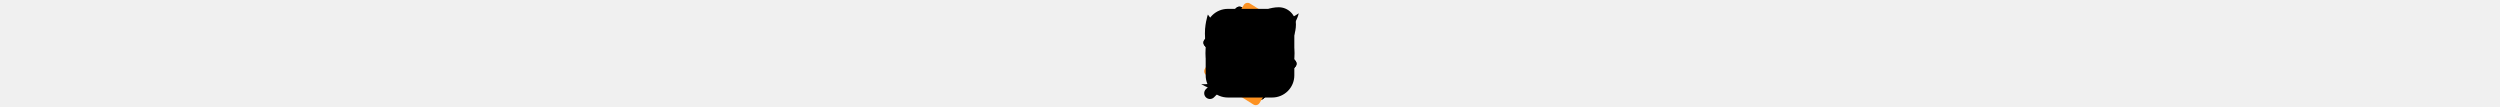
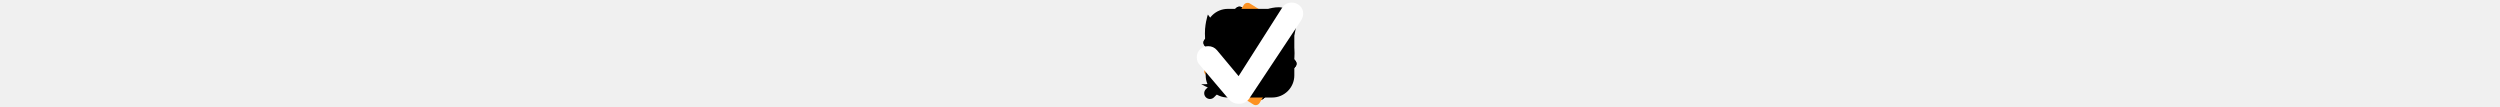
<svg xmlns="http://www.w3.org/2000/svg" viewBox="0 0 752 32">
  <svg id="spoon-icon" x="0" y="0" viewBox="0 0 32 32">
    <path d="M15.451 14.106a5.154 5.154 0 0 1-1.177-3.282c0-4.324 5.181-8.642 10.362-8.642a5.183 5.183 0 0 1 5.181 5.182c0 5.182-4.318 10.364-8.646 10.364a5.151 5.151 0 0 1-3.281-1.177L5.132 29.312a1.73 1.73 0 0 1-2.445-2.445l12.764-12.761z" />
  </svg>
  <svg id="coin-icon" x="0" y="0" viewBox="0 0 32 32">
    <path d="M16 2.667c-7.333 0-13.333 6-13.333 13.333s6 13.333 13.333 13.333 13.333-6 13.333-13.333S23.333 2.667 16 2.667zm0 24c-5.867 0-10.667-4.8-10.667-10.667S10.133 5.333 16 5.333 26.667 10.133 26.667 16 21.867 26.667 16 26.667z" />
    <path d="M17.733 14.667h-3.467c-.667 0-1.2-.533-1.2-1.2s.533-1.2 1.2-1.2h4.933c.8 0 1.333-.533 1.333-1.333s-.533-1.333-1.333-1.333h-1.867v-1.2c0-.8-.533-1.333-1.333-1.333s-1.333.533-1.333 1.333v1.2h-.4c-2.133 0-3.867 1.733-3.867 3.867s1.733 3.867 3.867 3.867h3.333c.667 0 1.2.533 1.2 1.2s-.533 1.2-1.2 1.2h-4.933c-.8 0-1.333.533-1.333 1.333s.533 1.333 1.333 1.333h2v1.2c0 .8.533 1.333 1.333 1.333s1.333-.533 1.333-1.333v-1.2h.4c2.133 0 3.867-1.733 3.867-3.867s-1.733-3.867-3.867-3.867z" />
  </svg>
  <svg id="choco-bar-icon" x="0" y="0" viewBox="0 0 32 32">
    <path d="m13.822 2.413 7.527 7.536.08-.08a.856.856 0 0 1 1.184-.013l.873.873c.305.305.315.77.083 1.094l-.004.007-.143.192 6.16 6.16c.55.55.55 1.43 0 1.98l-9.43 9.43c-.55.55-1.43.55-1.98 0l-4.447-4.447a.853.853 0 0 1-.612.317.842.842 0 0 1-.644-.246l-2.6-2.6a.856.856 0 0 1-.013-1.184l.006-.007.077-.076-7.527-7.527c-.55-.55-.55-1.43 0-1.98l9.43-9.43c.55-.55 1.43-.55 1.98 0v.001zm6.582 8.48-1.756-1.755a.59.59 0 0 0-.85 0l-3.58 3.58a.621.621 0 0 0-.179.43.602.602 0 0 0 .179.43l1.749 1.749.61-.61-1.565-1.565 3.21-3.22 1.569 1.574.613-.613zm-5.076 5.072-1.754-1.754a.59.59 0 0 0-.85 0l-3.59 3.59c-.24.23-.24.61 0 .85l1.752 1.752.616-.616-1.57-1.564 3.22-3.21 1.564 1.563.612-.611zM8.822 8.193l3.58 3.58c.24.24.62.24.85-.01l3.58-3.58a.57.57 0 0 0 .18-.42h.01c0-.15-.06-.31-.18-.43l-3.58-3.58a.602.602 0 0 0-.86 0l-3.58 3.59c-.24.23-.24.61 0 .85zm-5.07 5.07 3.58 3.58c.24.24.62.24.85 0l3.58-3.58a.578.578 0 0 0 .18-.43h.01c0-.16-.06-.31-.18-.43l-3.58-3.58a.59.59 0 0 0-.85 0l-3.59 3.59c-.24.23-.24.61 0 .85zm6.933 8.754 2.362 2.363 9.636-13.04-.655-.655-11.343 11.332z" />
    <path d="m13.822 2.413 7.527 7.536.08-.08a.856.856 0 0 1 1.184-.013l.873.873c.305.305.315.77.083 1.094l-.004.007-.143.192 6.16 6.16c.55.55.55 1.43 0 1.98l-9.43 9.43c-.55.55-1.43.55-1.98 0l-4.447-4.447a.853.853 0 0 1-.612.317.842.842 0 0 1-.644-.246l-2.6-2.6a.856.856 0 0 1-.013-1.184l.006-.007.077-.076-7.527-7.527c-.55-.55-.55-1.43 0-1.98l9.43-9.43c.55-.55 1.43-.55 1.98 0v.001zm6.582 8.48-1.756-1.755a.59.59 0 0 0-.85 0l-3.58 3.58a.621.621 0 0 0-.179.43.602.602 0 0 0 .179.43l1.749 1.749.61-.61-1.565-1.565 3.21-3.22 1.569 1.574.613-.613zm-5.076 5.072-1.754-1.754a.59.59 0 0 0-.85 0l-3.59 3.59c-.24.23-.24.61 0 .85l1.752 1.752.616-.616-1.57-1.564 3.22-3.21 1.564 1.563.612-.611zM8.822 8.193l3.58 3.58c.24.24.62.24.85-.01l3.58-3.58a.57.57 0 0 0 .18-.42h.01c0-.15-.06-.31-.18-.43l-3.58-3.58a.602.602 0 0 0-.86 0l-3.58 3.59c-.24.23-.24.61 0 .85zm-5.07 5.07 3.58 3.58c.24.24.62.24.85 0l3.58-3.58a.578.578 0 0 0 .18-.43h.01c0-.16-.06-.31-.18-.43l-3.58-3.58a.59.59 0 0 0-.85 0l-3.59 3.59c-.24.23-.24.61 0 .85zm6.933 8.754 2.362 2.363 9.636-13.04-.655-.655-11.343 11.332z" />
  </svg>
  <svg id="chocolate-icon" x="0" y="0" viewBox="0 0 32 32">
    <path fill="#fcf1e0" d="M3.944 20.076 14.721 2.652l.64-.674 8.236 5.491.056 3.314 2.01 3.28-8.88 14.077-12.839-8.063z" />
    <path fill="none" stroke="#fd9222" stroke-linecap="round" stroke-linejoin="round" stroke-width="2.667" d="M21.635 23.88 7.45 15.016m3.911-6.417 14.186 8.864M10.63 25.864l11.736-19.25m4.81 8.175c-3.04-1.899-4.234-3.384-2.278-6.592l-9.626-6.015-11.736 19.25 14.185 8.864 9.454-15.507z" />
  </svg>
  <svg id="twitter" x="0" y="0" viewBox="0 0 32 32">
    <path stroke-linecap="round" stroke-linejoin="round" stroke-width="2.667" d="M30.667 4a14.542 14.542 0 0 1-4.187 2.04 5.975 5.975 0 0 0-6.637-1.661A5.981 5.981 0 0 0 16 10.04v1.333c-2.343.061-4.665-.459-6.759-1.513S4.68 6.297 3.333 4.379c0 0-4.667 12.954 7.333 18.287a15.519 15.519 0 0 1-9.333 2.667C13.333 32 28 25.333 28 10a5.966 5.966 0 0 0-.107-1.107A10.288 10.288 0 0 0 30.666 4z" />
  </svg>
  <svg id="instagram" x="0" y="0" viewBox="0 0 32 32">
    <path stroke-linecap="round" stroke-linejoin="round" stroke-width="2.667" d="M22.667 2.667H9.334a6.667 6.667 0 0 0-6.667 6.667v13.333a6.667 6.667 0 0 0 6.667 6.667h13.333a6.667 6.667 0 0 0 6.667-6.667V9.334a6.667 6.667 0 0 0-6.667-6.667z" />
    <path stroke-linecap="round" stroke-linejoin="round" stroke-width="2.667" d="M21.333 15.16a5.329 5.329 0 0 1-2.878 5.546 5.337 5.337 0 0 1-6.169-.992 5.33 5.33 0 0 1 1.316-8.505 5.336 5.336 0 0 1 6.228.962 5.328 5.328 0 0 1 1.504 2.989zM23.333 8.667h.013" />
  </svg>
  <svg id="menu-bar" x="0" y="0" viewBox="0 0 48 32">
    <path fill="none" stroke-linecap="round" stroke-linejoin="round" stroke-width="4" d="M3 16h42M3 2h42M3 30h42" />
  </svg>
  <svg id="close-btn" x="0" y="0" viewBox="0 0 32 32">
    <path fill="none" stroke-linecap="round" stroke-linejoin="round" stroke-width="4.571" d="M29.333 2.667 2.666 29.334m0-26.667 26.667 26.667" />
  </svg>
+   <svg id="phone-icon" x="0" y="0" viewBox="0 0 32 32">
+     <path fill="none" stroke-linecap="round" stroke-linejoin="round" stroke-width="2.824" d="M29.333 22.56v4a2.67 2.67 0 0 1-1.812 2.537 2.7 2.7 0 0 1-1.094.13 26.4 26.4 0 0 1-11.507-4.093 26 26 0 0 1-8-8 26.4 26.4 0 0 1-4.093-11.56 2.66 2.66 0 0 1 .687-2.038 2.66 2.66 0 0 1 1.967-.868h4a2.67 2.67 0 0 1 2.667 2.294 17.2 17.2 0 0 0 .933 3.747 2.68 2.68 0 0 1-.6 2.814l-1.693 1.693a21.33 21.33 0 0 0 8 8l1.693-1.693a2.67 2.67 0 0 1 2.813-.6 17.2 17.2 0 0 0 3.747.933 2.665 2.665 0 0 1 2.293 2.707z" />
+   </svg>
+   <svg id="mail-icon" x="0" y="0" viewBox="0 0 32 32">
+     <path fill="none" stroke-linecap="round" stroke-linejoin="round" stroke-width="2.824" d="M5.333 5.333h21.333c1.467 0 2.667 1.2 2.667 2.667v16c0 1.467-1.2 2.667-2.667 2.667H5.333A2.675 2.675 0 0 1 2.666 24V8c0-1.467 1.2-2.667 2.667-2.667" />
+     <path fill="none" stroke-linecap="round" stroke-linejoin="round" stroke-width="2.824" d="M29.333 8 16 17.333 2.667 8" />
+   </svg>
+   <svg id="user-icon" x="0" y="0" viewBox="0 0 32 32">
+     <path fill="none" stroke-linecap="round" stroke-linejoin="round" stroke-width="2.824" d="M26.667 28v-2.667A5.334 5.334 0 0 0 21.334 20H10.667a5.334 5.334 0 0 0-5.333 5.333V28M16 14.667a5.333 5.333 0 1 0 0-10.666 5.333 5.333 0 0 0 0 10.666" />
+   </svg>
+   <svg id="checked-iconn" viewBox="0 0 10 10" fill="none">
+     <path d="M3.949 9.754C4.385 9.754 4.714 9.587 4.937 9.252L9.765 1.977C9.845 1.858 9.904 1.742 9.942 1.627C9.981 1.508 10 1.395 10 1.287C10 0.987 9.895 0.739 9.686 0.544C9.48 0.345 9.226 0.246 8.923 0.246C8.713 0.246 8.536 0.288 8.389 0.371C8.246 0.452 8.11 0.591 7.981 0.79L3.928 7.155L1.899 4.723C1.679 4.468 1.403 4.341 1.072 4.341C0.762 4.341 0.506 4.44 0.303 4.639C0.101 4.838 0 5.087 0 5.387C0 5.523 0.021 5.652 0.063 5.774C0.108 5.893 0.19 6.016 0.309 6.145L3.002 9.32C3.25 9.609 3.565 9.754 3.949 9.754Z" fill="white" />
+   </svg>
</svg>
